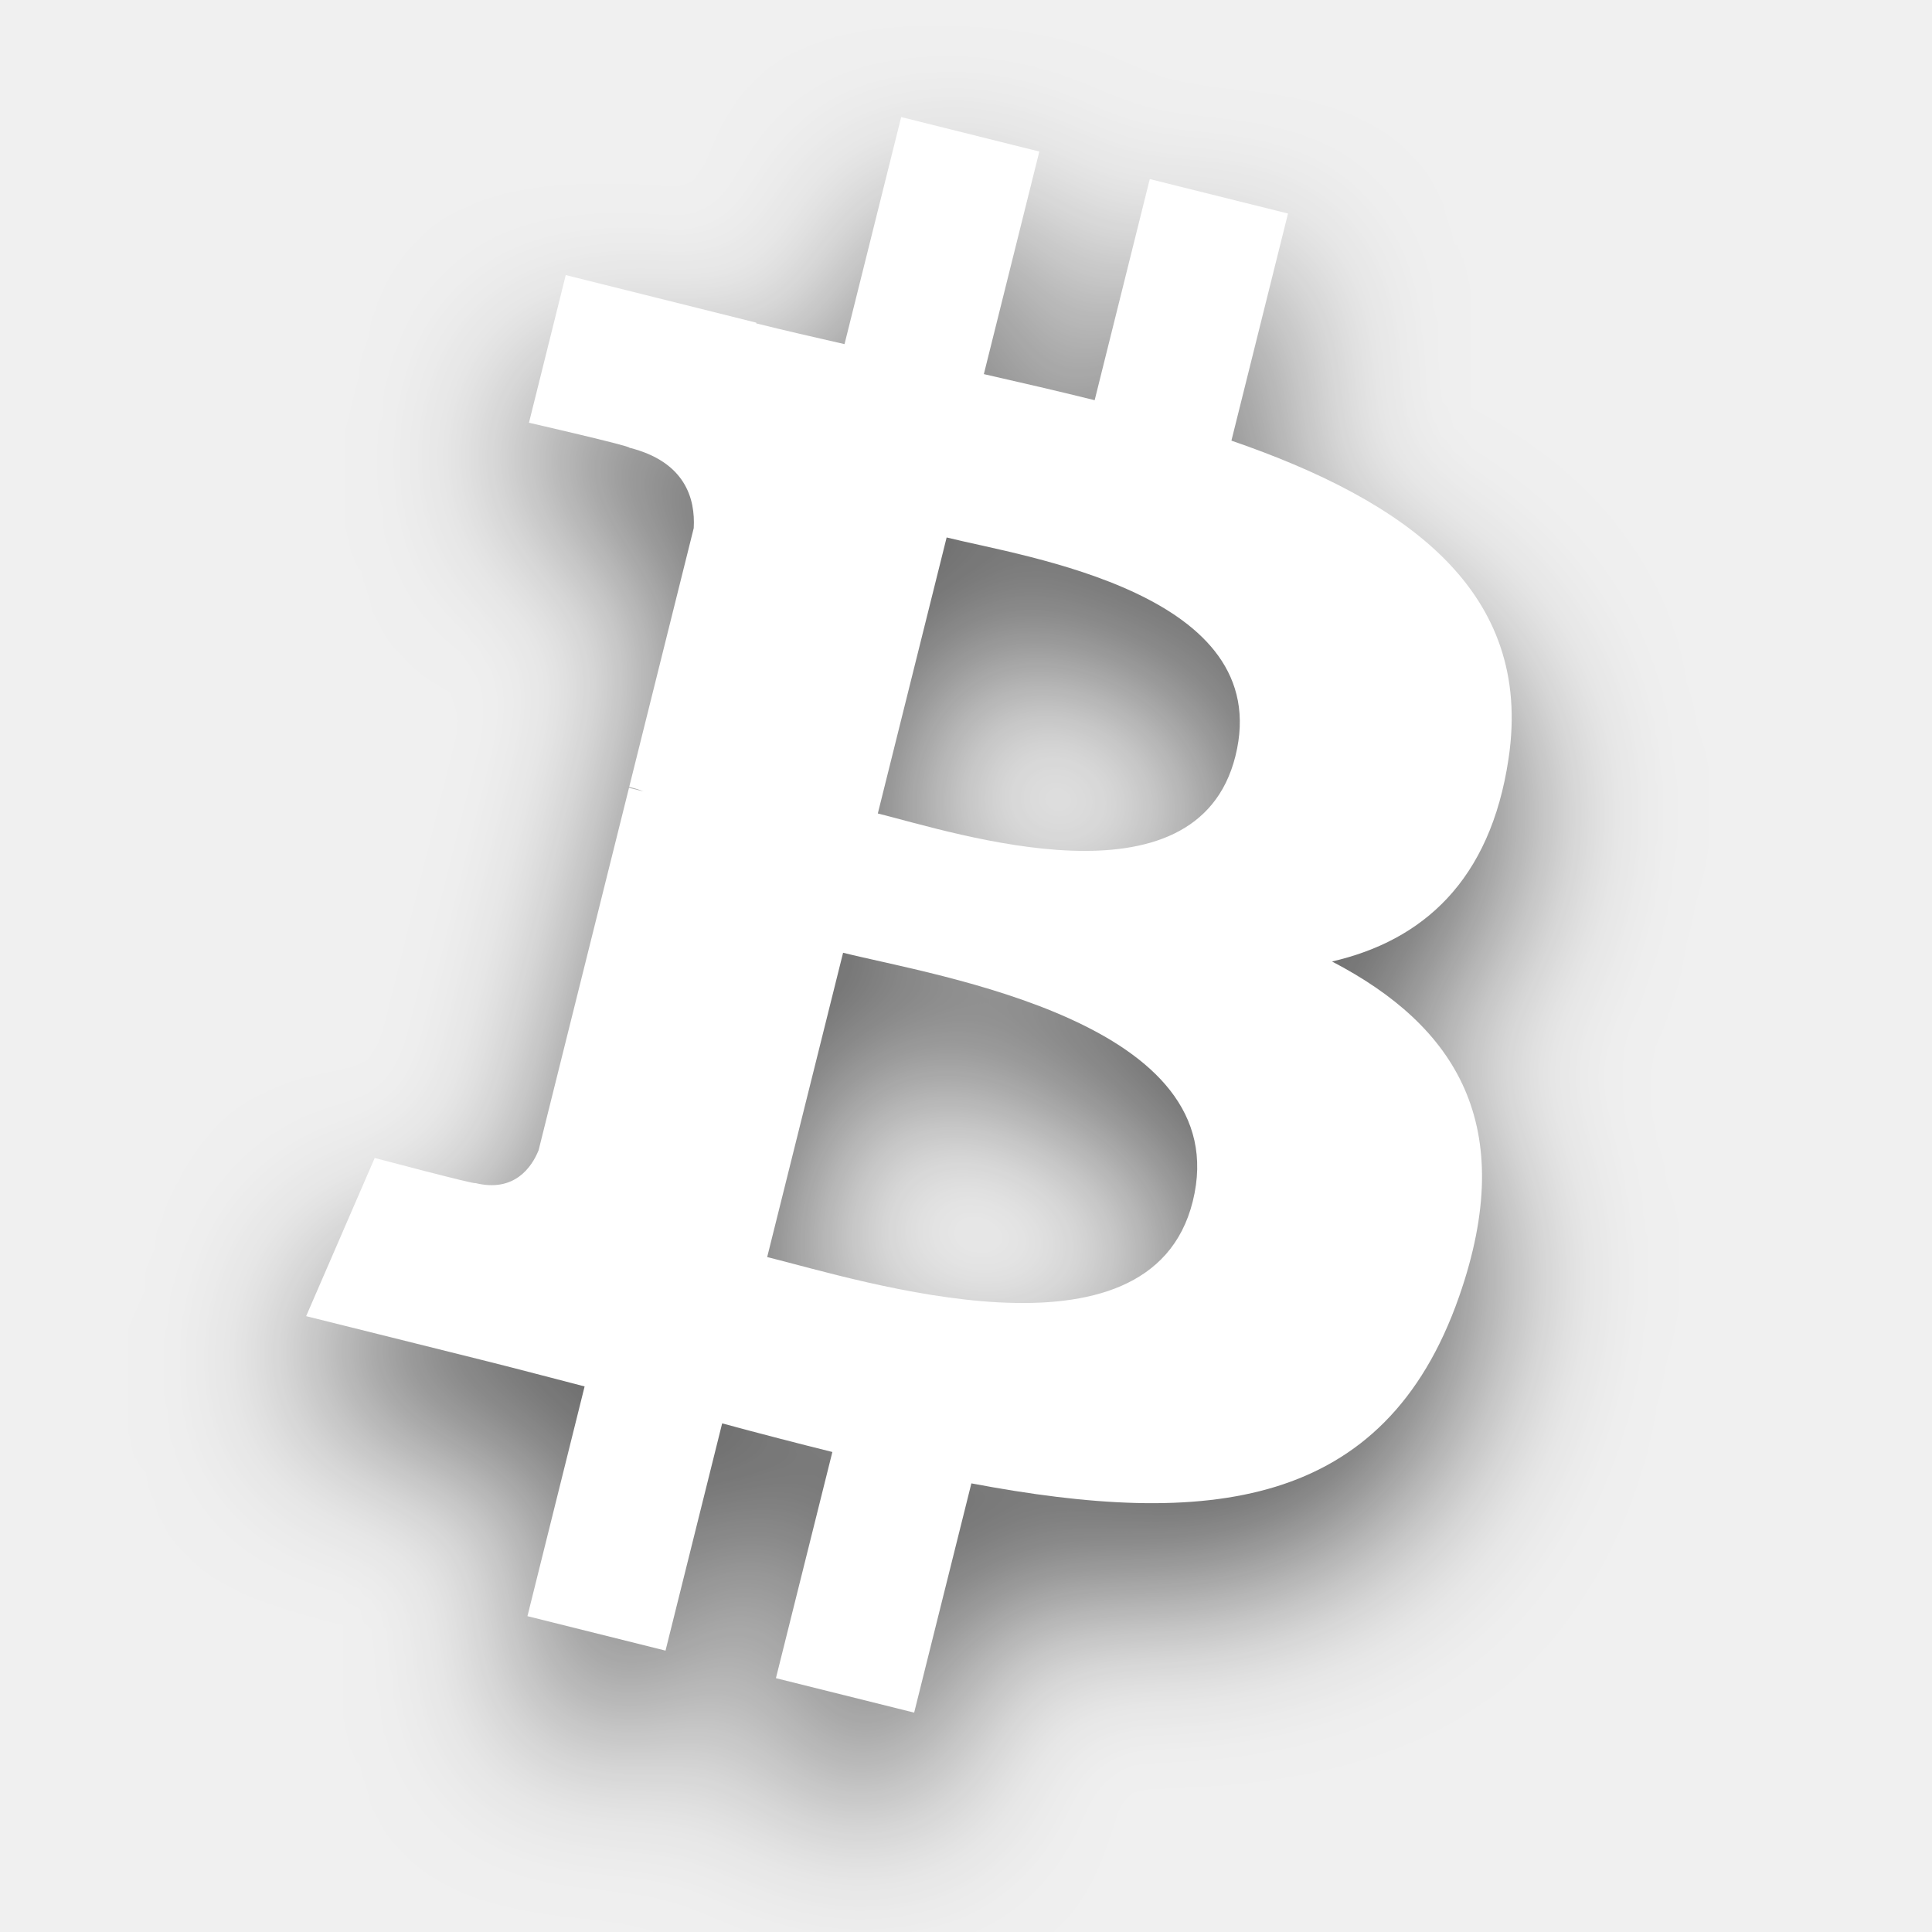
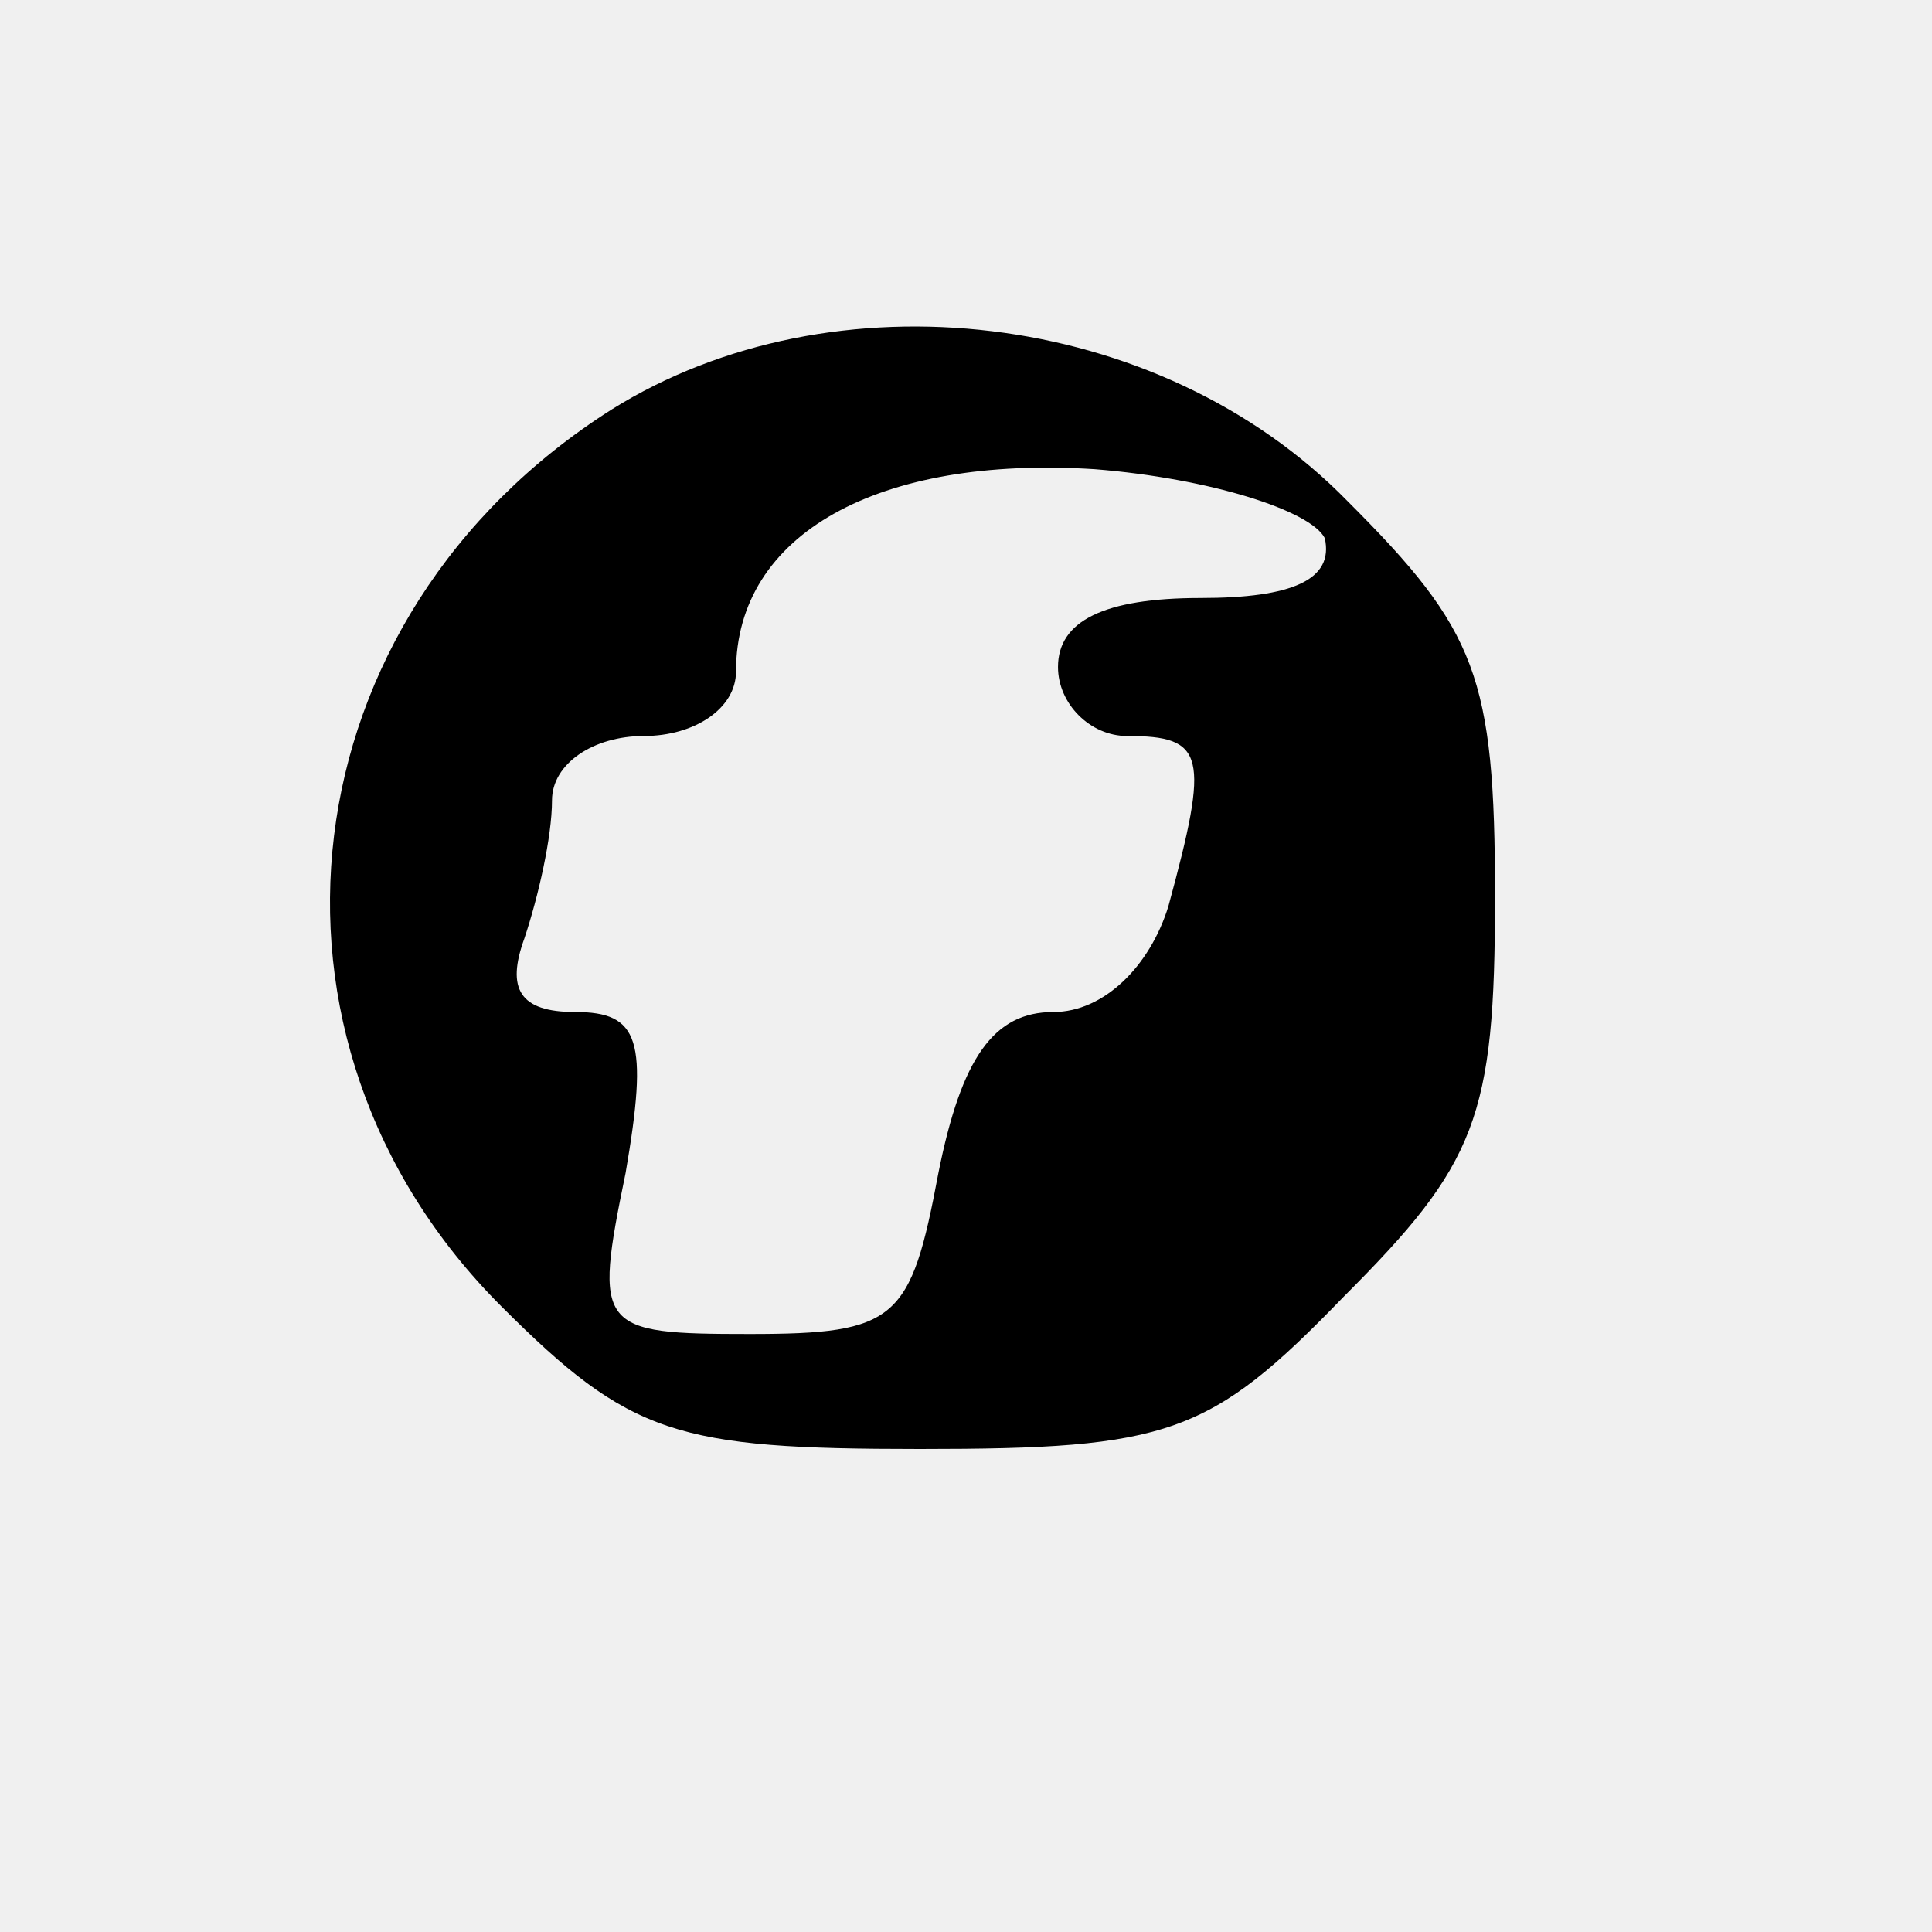
- <svg xmlns="http://www.w3.org/2000/svg" width="42" height="42" id="svg5494" version="1.1">
-   <defs id="defs5496">
-     <filter id="filter3813" x="-0.167" width="1.335" y="-0.126" height="1.253">
-       <feGaussianBlur stdDeviation="1.874" id="feGaussianBlur3815" />
-     </filter>
-   </defs>
-   <g id="layer1" transform="translate(0,10)">
-     <path d="M31.9 10.612C32.459 6.873 29.612 4.864 25.72 3.523L26.983-1.541 23.9-2.309 22.671 2.621C21.86 2.419 21.028 2.229 20.201 2.04l1.237-4.963-3.08-0.768-1.264 5.063C16.423 1.219 15.765 1.068 15.125 0.909l0.003-0.016-4.251-1.061-0.82 3.292c0 0 2.287 0.524 2.239 0.557 1.249 0.312 1.474 1.138 1.436 1.793l-1.438 5.769c0.086 0.022 0.197 0.053 0.32 0.103-0.103-0.026-0.213-0.053-0.325-0.081l-2.016 8.081c-0.153 0.379-0.54 0.949-1.413 0.732 0.031 0.044-2.242-0.559-2.242-0.559l-1.53 3.528 4.011 1c0.746 0.187 1.478 0.382 2.198 0.567l-1.275 5.122 3.079 0.768 1.263-5.067c0.842 0.228 1.658 0.439 2.457 0.638l-1.259 5.044 3.083 0.768 1.276-5.112c5.257 0.994 9.21 0.593 10.873-4.161 1.341-3.828-0.066-6.036-2.832-7.476 2.014-0.464 3.532-1.789 3.936-4.525zm-7.043 9.876c-0.954 3.828-7.398 1.759-9.489 1.239l1.693-6.785c2.089 0.521 8.791 1.553 7.796 5.546zm0.952-9.931c-0.869 3.482-6.233 1.713-7.974 1.279l1.534-6.154c1.74 0.434 7.345 1.244 6.439 4.875z" id="path167" transform="matrix(0.9749493,0,0,0.9749493,1.674824,-1.923147)" style="fill:#000;filter:url(#filter3813);opacity:0.6" />
-     <path d="M32.795 6.49C33.34 2.845 30.564 0.886 26.77-0.421L28-5.358 24.995-6.107 23.797-1.3C23.006-1.497 22.195-1.683 21.388-1.867l1.206-4.839-3.003-0.749-1.232 4.936c-0.654-0.149-1.296-0.296-1.919-0.451l0.003-0.015-4.144-1.035-0.8 3.21c0 0 2.23 0.511 2.182 0.543 1.217 0.304 1.437 1.109 1.4 1.748l-1.402 5.624c0.084 0.022 0.192 0.052 0.312 0.1-0.1-0.025-0.207-0.052-0.317-0.079l-1.965 7.878c-0.149 0.37-0.527 0.925-1.378 0.714 0.03 0.043-2.185-0.545-2.185-0.545l-1.491 3.439 3.911 0.975c0.727 0.182 1.441 0.372 2.143 0.553l-1.243 4.994 3.002 0.749 1.231-4.94c0.821 0.222 1.617 0.428 2.396 0.622l-1.227 4.917 3.005 0.749 1.244-4.984c5.125 0.969 8.979 0.578 10.601-4.056 1.307-3.732-0.065-5.885-2.761-7.289 1.963-0.453 3.443-1.745 3.838-4.412zm-6.866 9.629c-0.93 3.732-7.213 1.715-9.251 1.208l1.65-6.615c2.037 0.508 8.571 1.514 7.601 5.407zm0.928-9.682c-0.847 3.395-6.077 1.67-7.774 1.247l1.496-6c1.696 0.423 7.161 1.212 6.278 4.753z" id="path167-0" fill="#fff" />
+ <svg xmlns="http://www.w3.org/2000/svg" version="1.0" width="42pt" height="42pt" viewBox="0 0 42 42" preserveAspectRatio="xMidYMid meet">
+   <g transform="translate(0,42) scale(0.1,-0.1)" fill="#000000" stroke="none">
+     <path d="M133 331 c-71 -45 -82 -137 -24 -195 28 -28 38 -31 91 -31 54 0 63 3 92 33 29 29 33 39 33 87 0 48 -4 58 -32 86 -41 42 -112 50 -160 20z m155 -28 c2 -9 -7 -13 -27 -13 -21 0 -31 -5 -31 -15 0 -8 7 -15 15 -15 17 0 18 -4 9 -37 -4 -13 -14 -23 -25 -23 -13 0 -20 -10 -25 -35 -6 -32 -9 -35 -41 -35 -33 0 -34 1 -27 35 5 29 3 35 -11 35 -12 0 -15 5 -11 16 3 9 6 22 6 30 0 8 9 14 20 14 11 0 20 6 20 14 0 30 31 47 78 44 25 -2 47 -9 50 -15z" />
  </g>
</svg>
